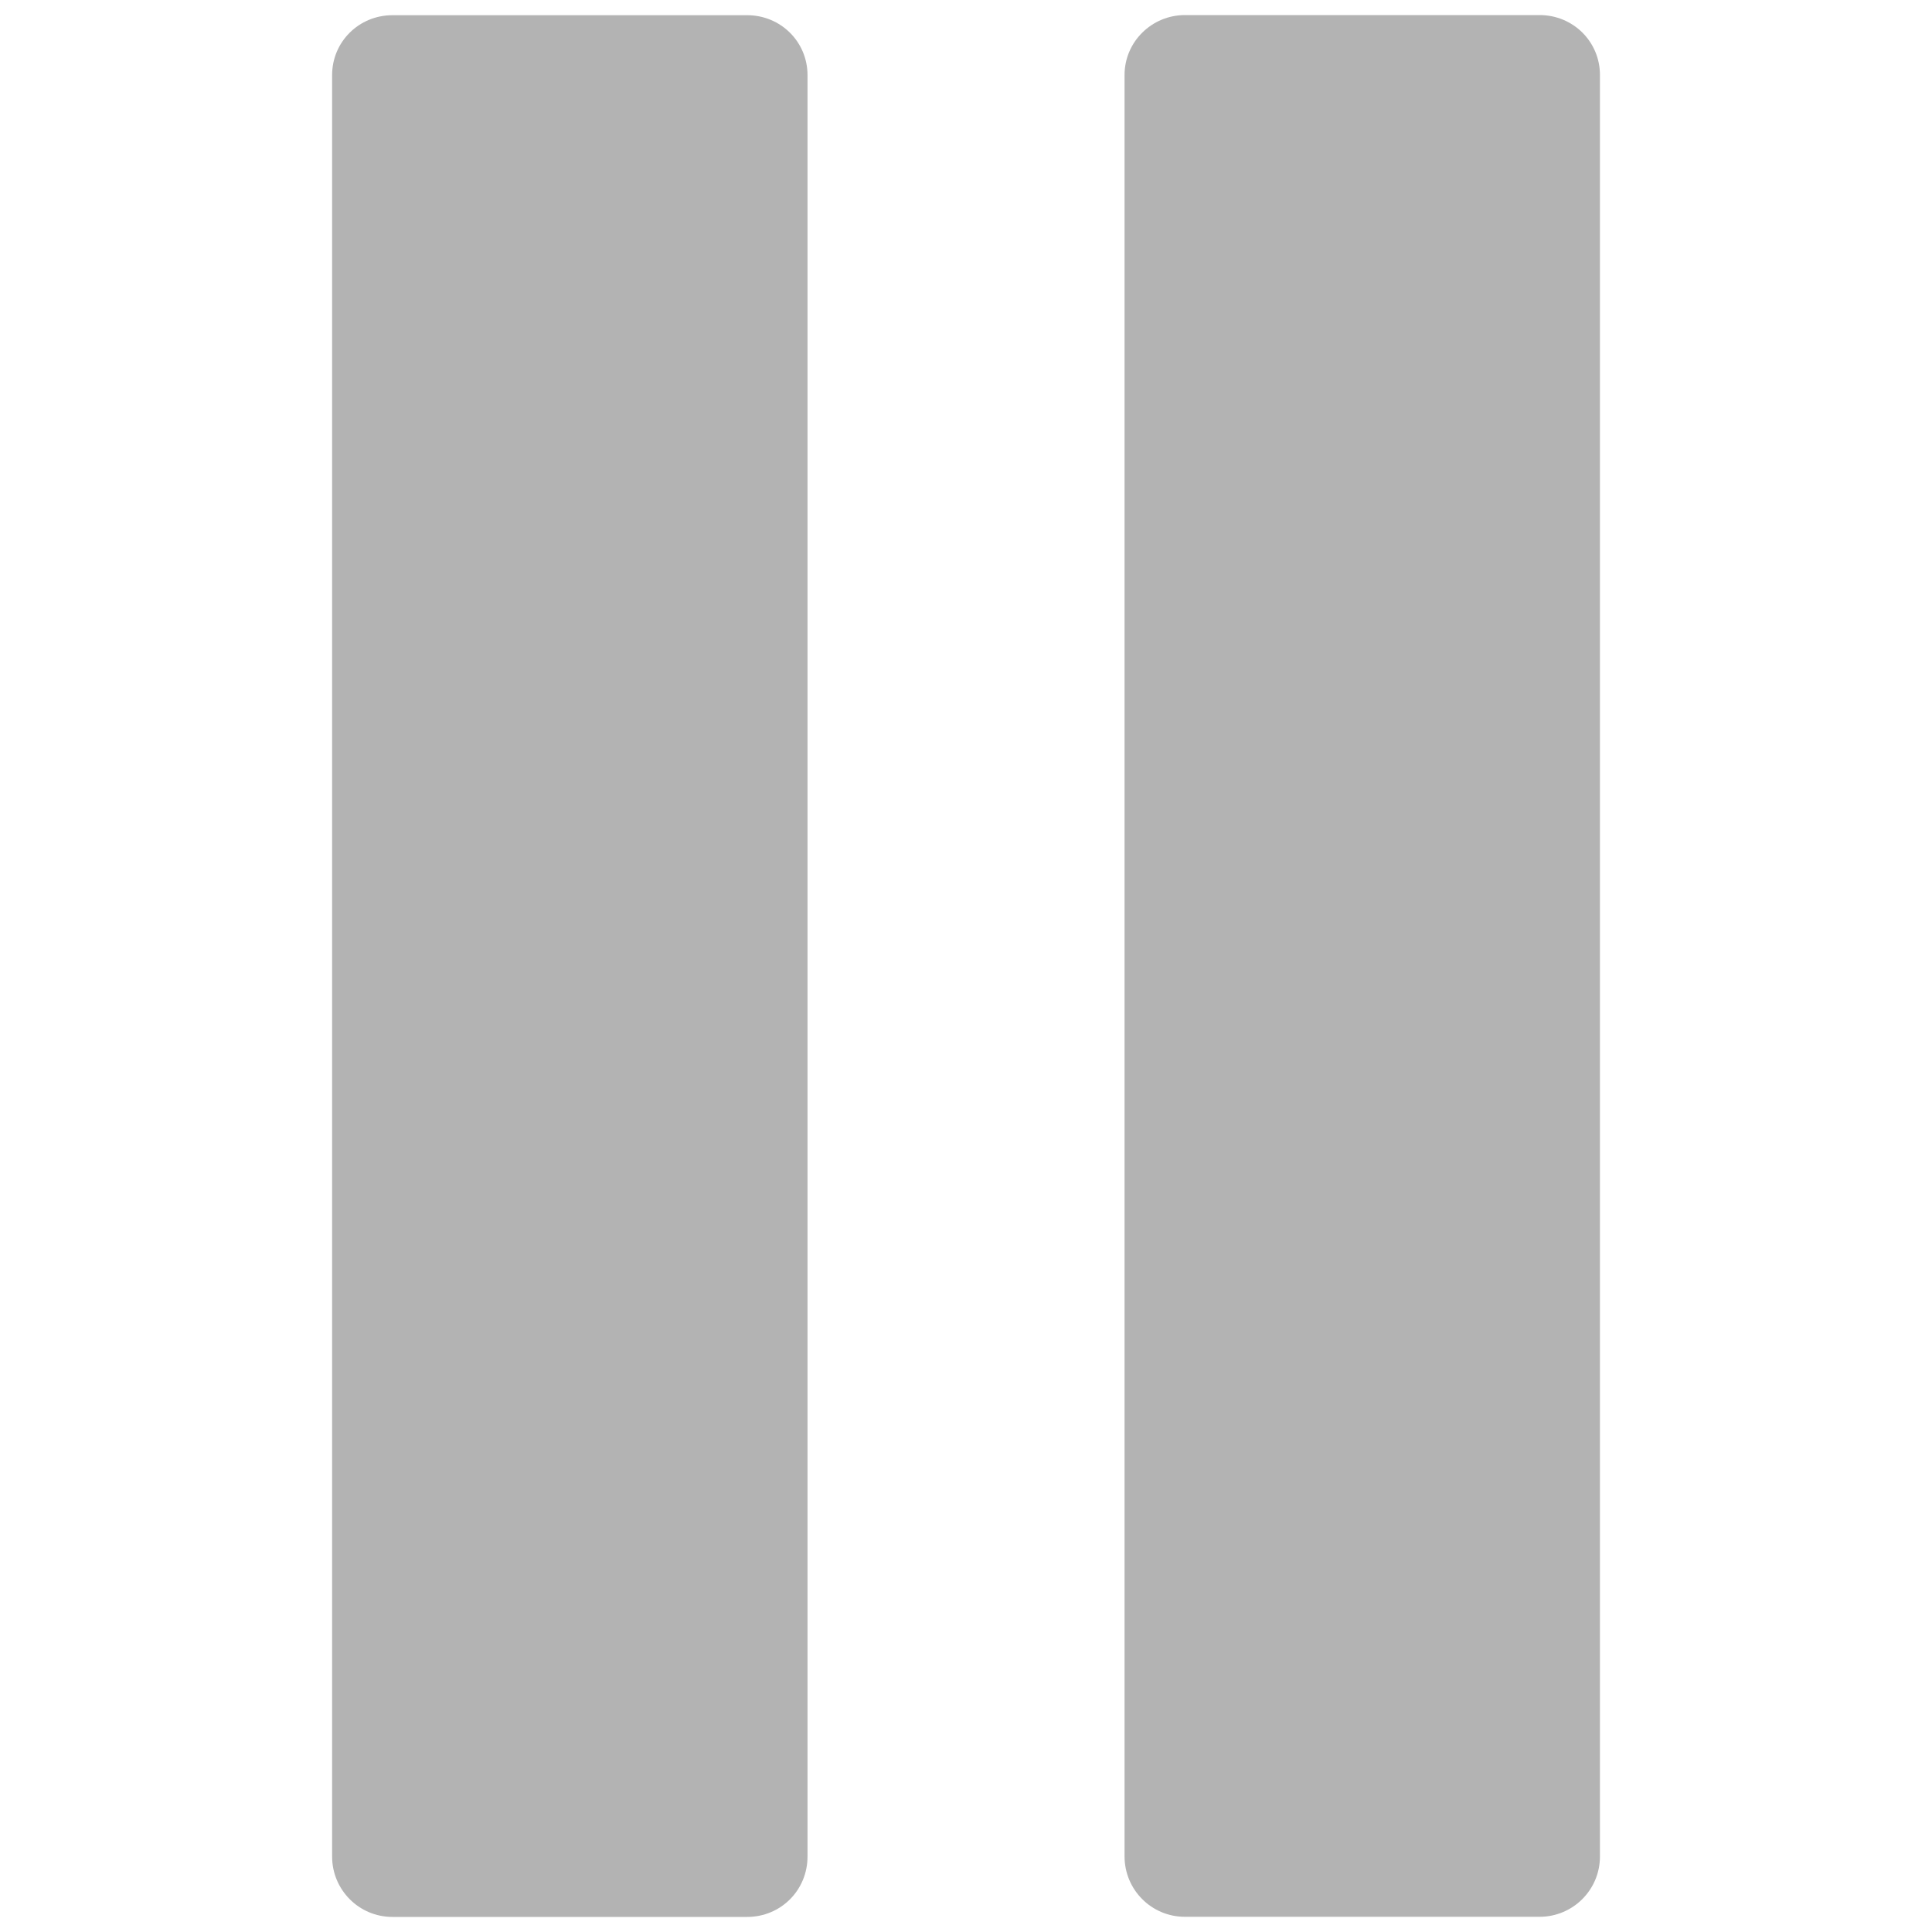
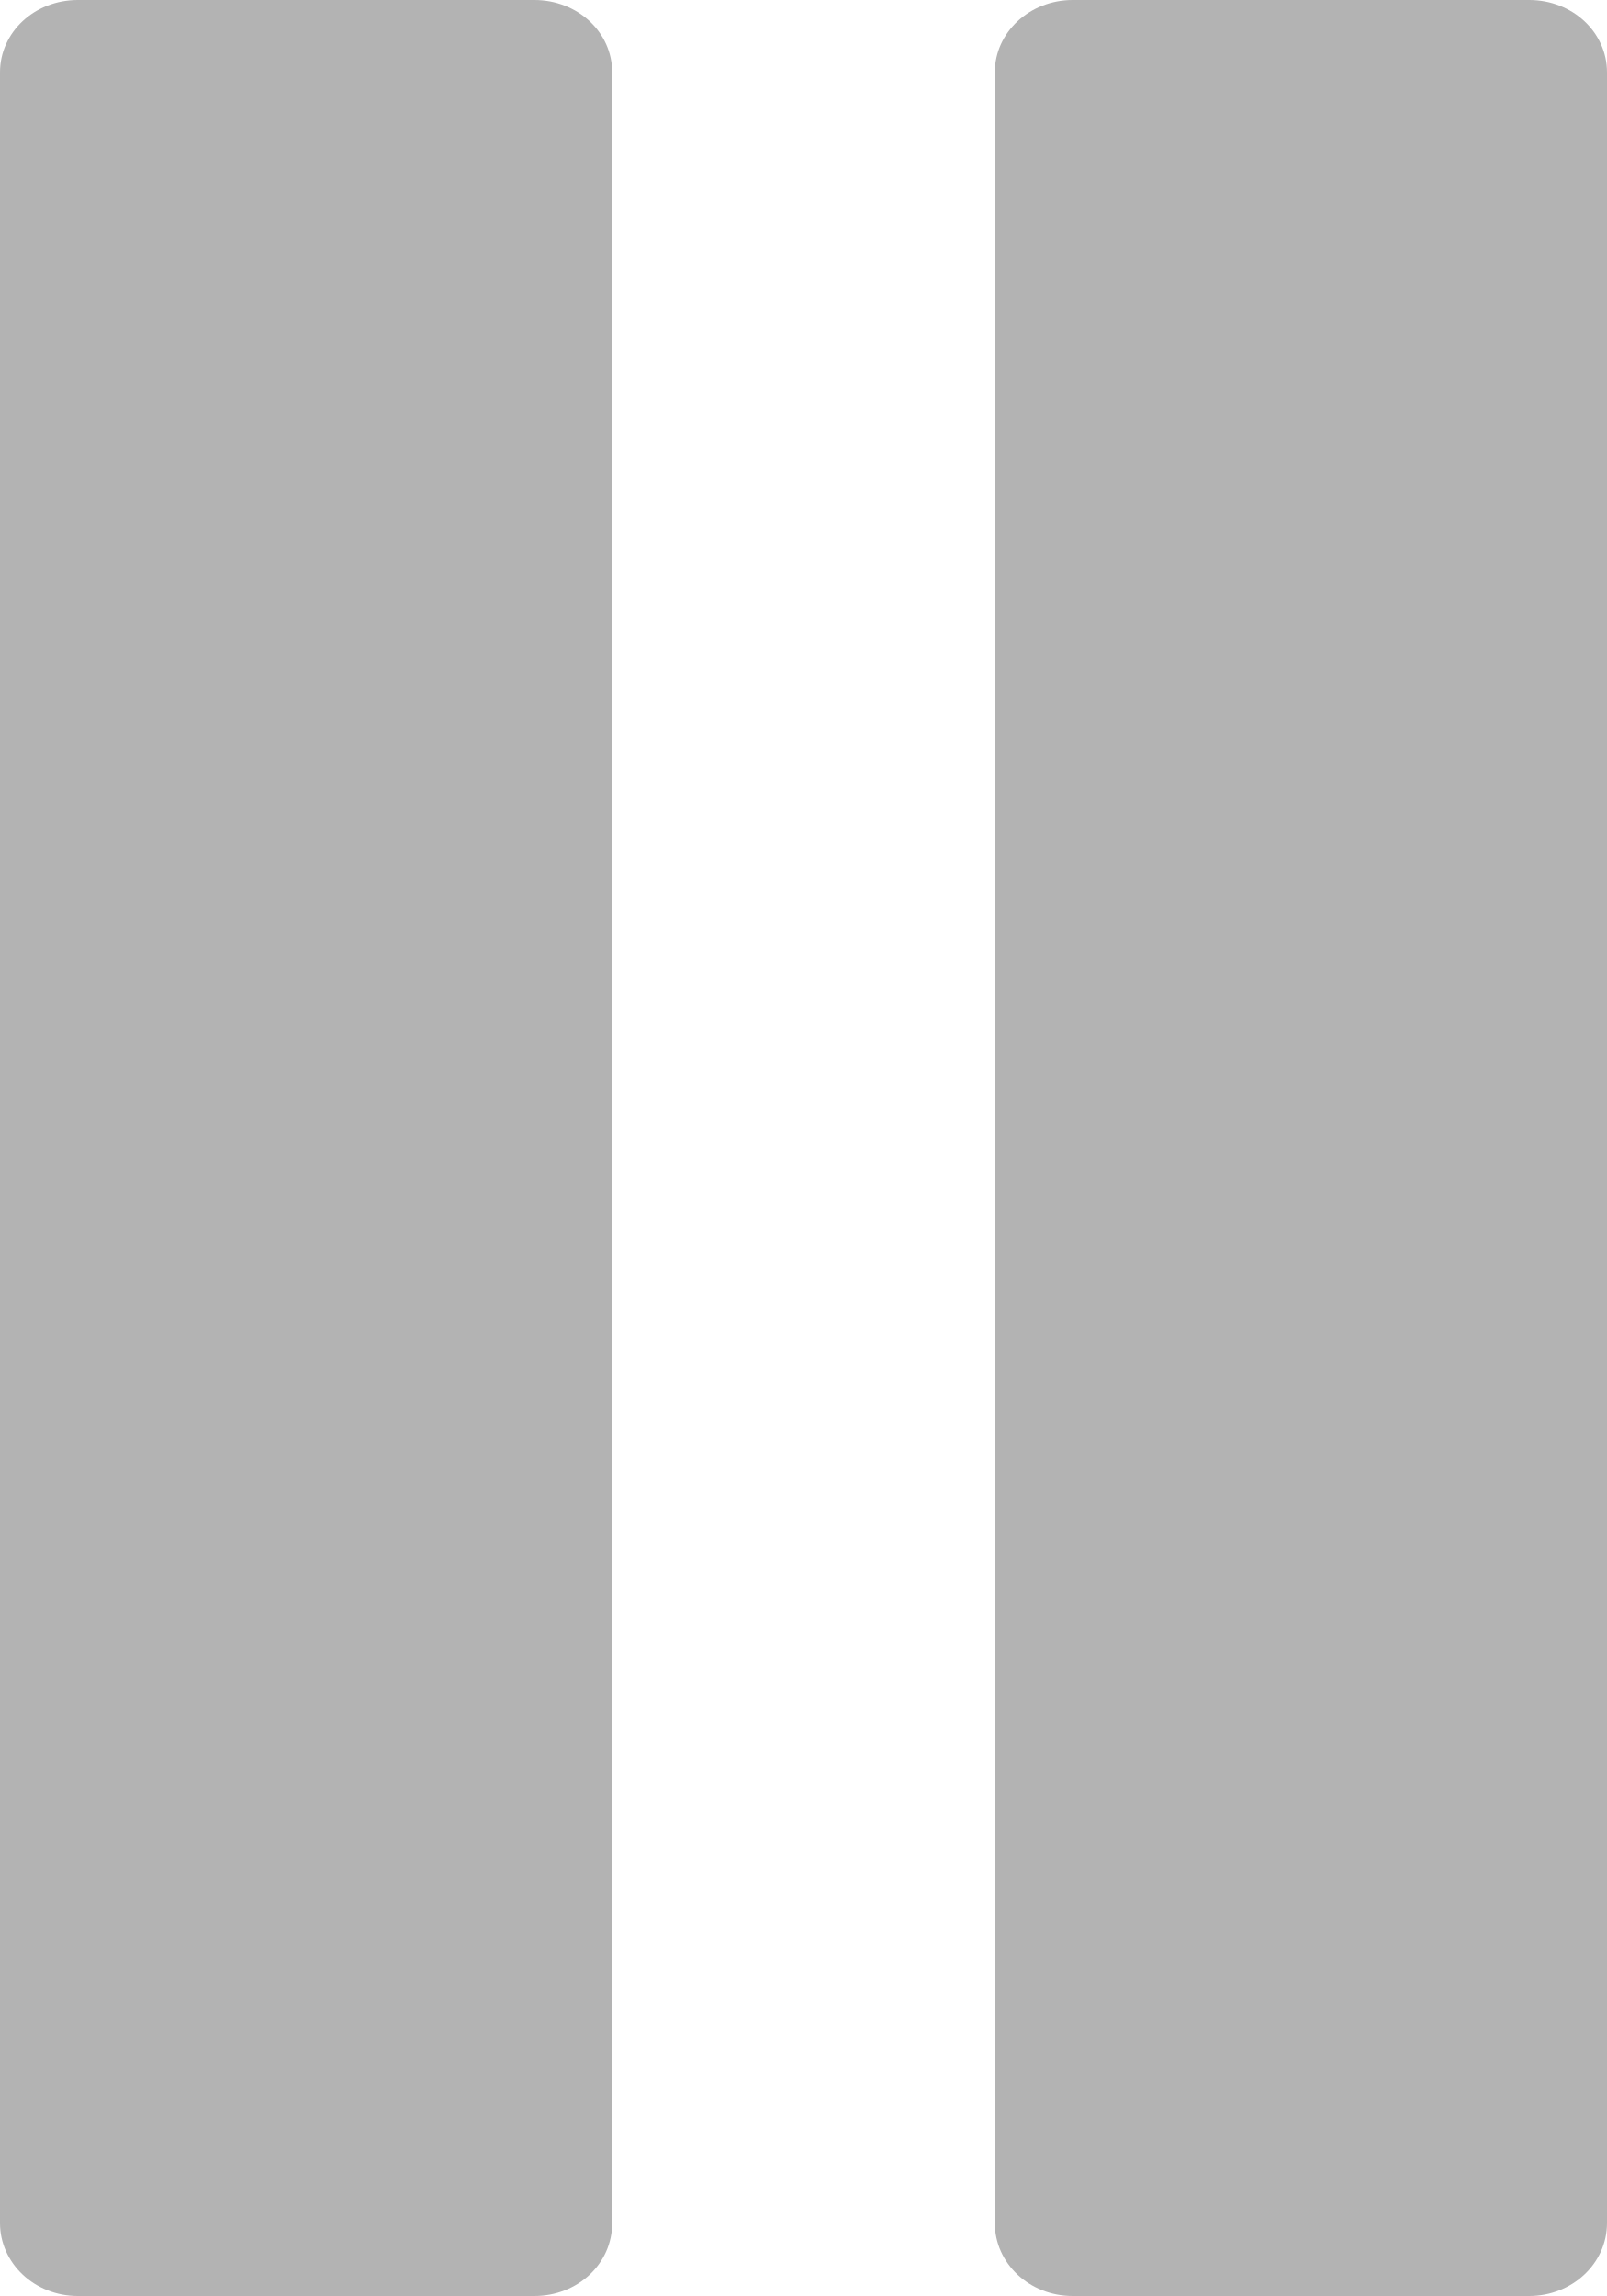
- <svg xmlns="http://www.w3.org/2000/svg" version="1.1" width="30" height="30" viewBox="0 0 30 30">
-   <path fill="#b3b3b3" d="M12.539 28.828v-27.662c0-0.515-0.415-0.93-0.938-0.93h-5.506c-0.523 0-0.938 0.415-0.938 0.93v27.662c0 0.515 0.415 0.938 0.938 0.938h5.506c0.523 0 0.938-0.415 0.938-0.938z" />
-   <path fill="#b3b3b3" d="M23.906 0.234h-5.506c-0.515 0-0.938 0.415-0.938 0.93v27.662c0 0.515 0.415 0.938 0.938 0.938h5.506c0.515 0 0.938-0.415 0.938-0.938v-27.662c0-0.515-0.415-0.93-0.938-0.93z" />
+ <svg xmlns="http://www.w3.org/2000/svg" width="21" height="30" viewBox="0 0 21 30" fill="none">
+   <path d="M8 29.047V0.945C8 0.422 7.55 0 6.983 0H1.017C0.45 0 0 0.422 0 0.945V29.047C0 29.57 0.45 30 1.017 30H6.983C7.55 30 8 29.578 8 29.047Z" fill="#B3B3B3" />
+   <path d="M19.983 0H14.017C13.458 0 13 0.422 13 0.945V29.047C13 29.57 13.45 30 14.017 30H19.983C20.542 30 21 29.578 21 29.047V0.945C21 0.422 20.55 0 19.983 0Z" fill="#B3B3B3" />
</svg>
